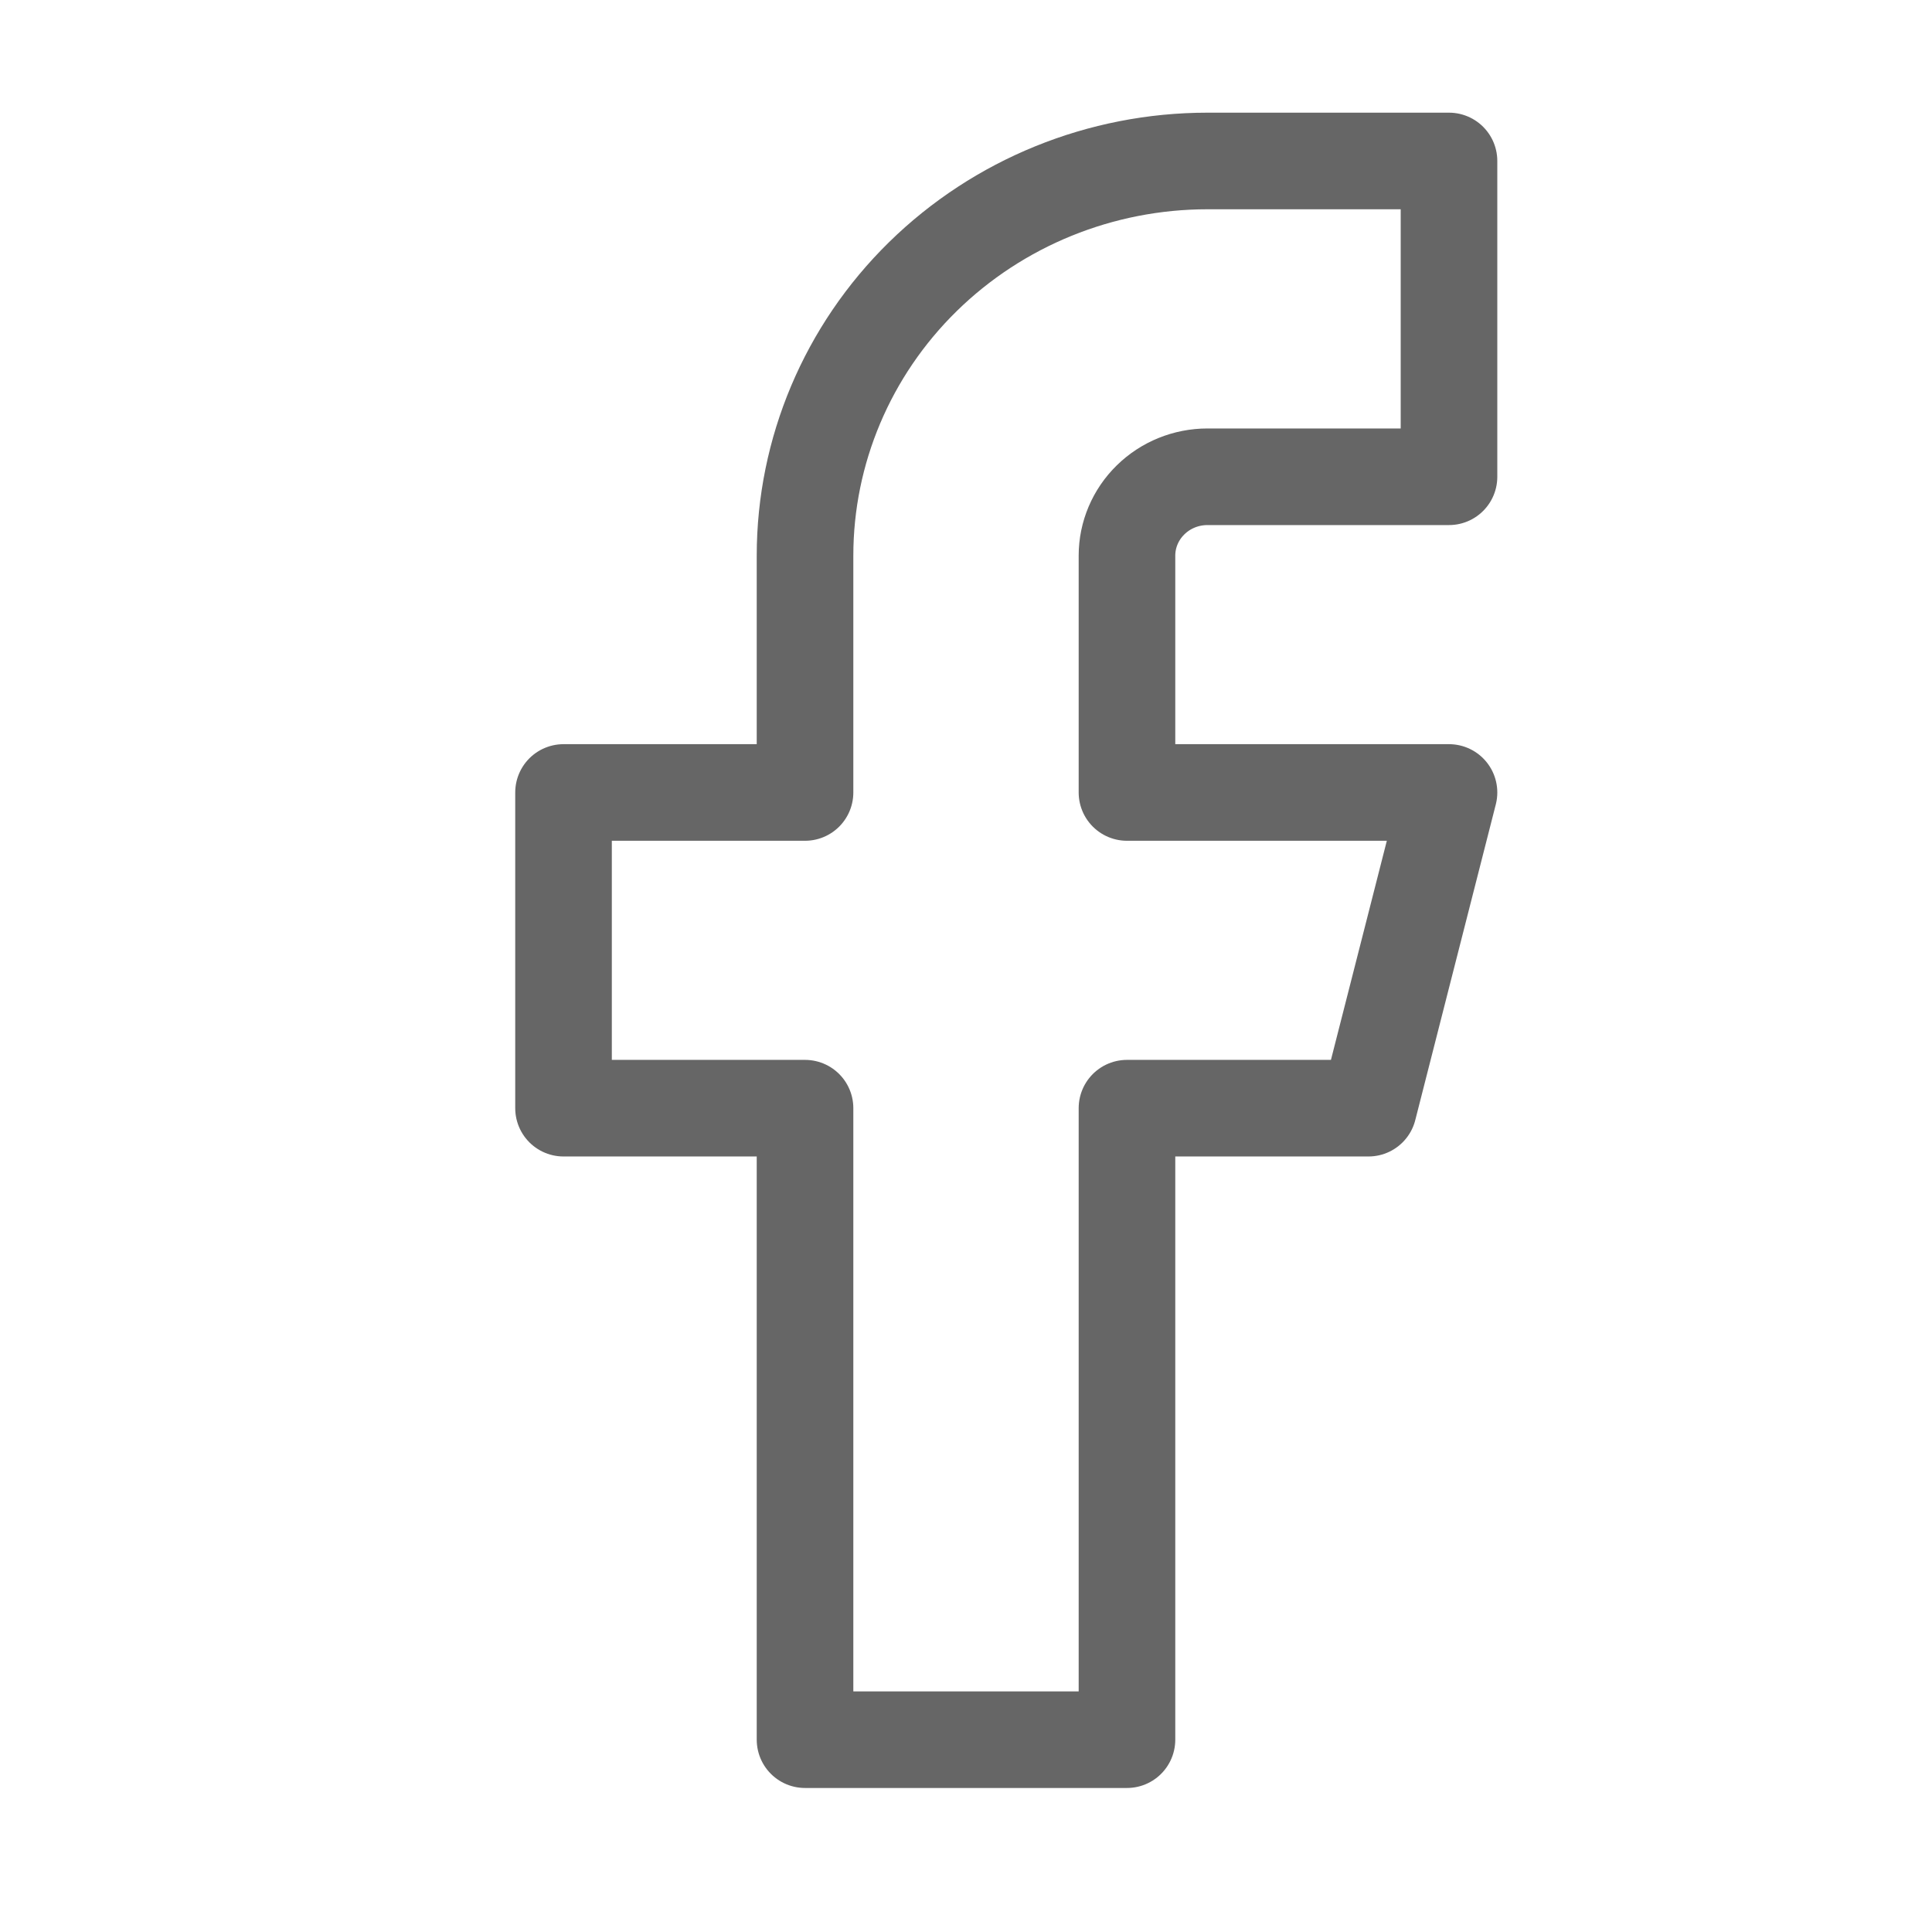
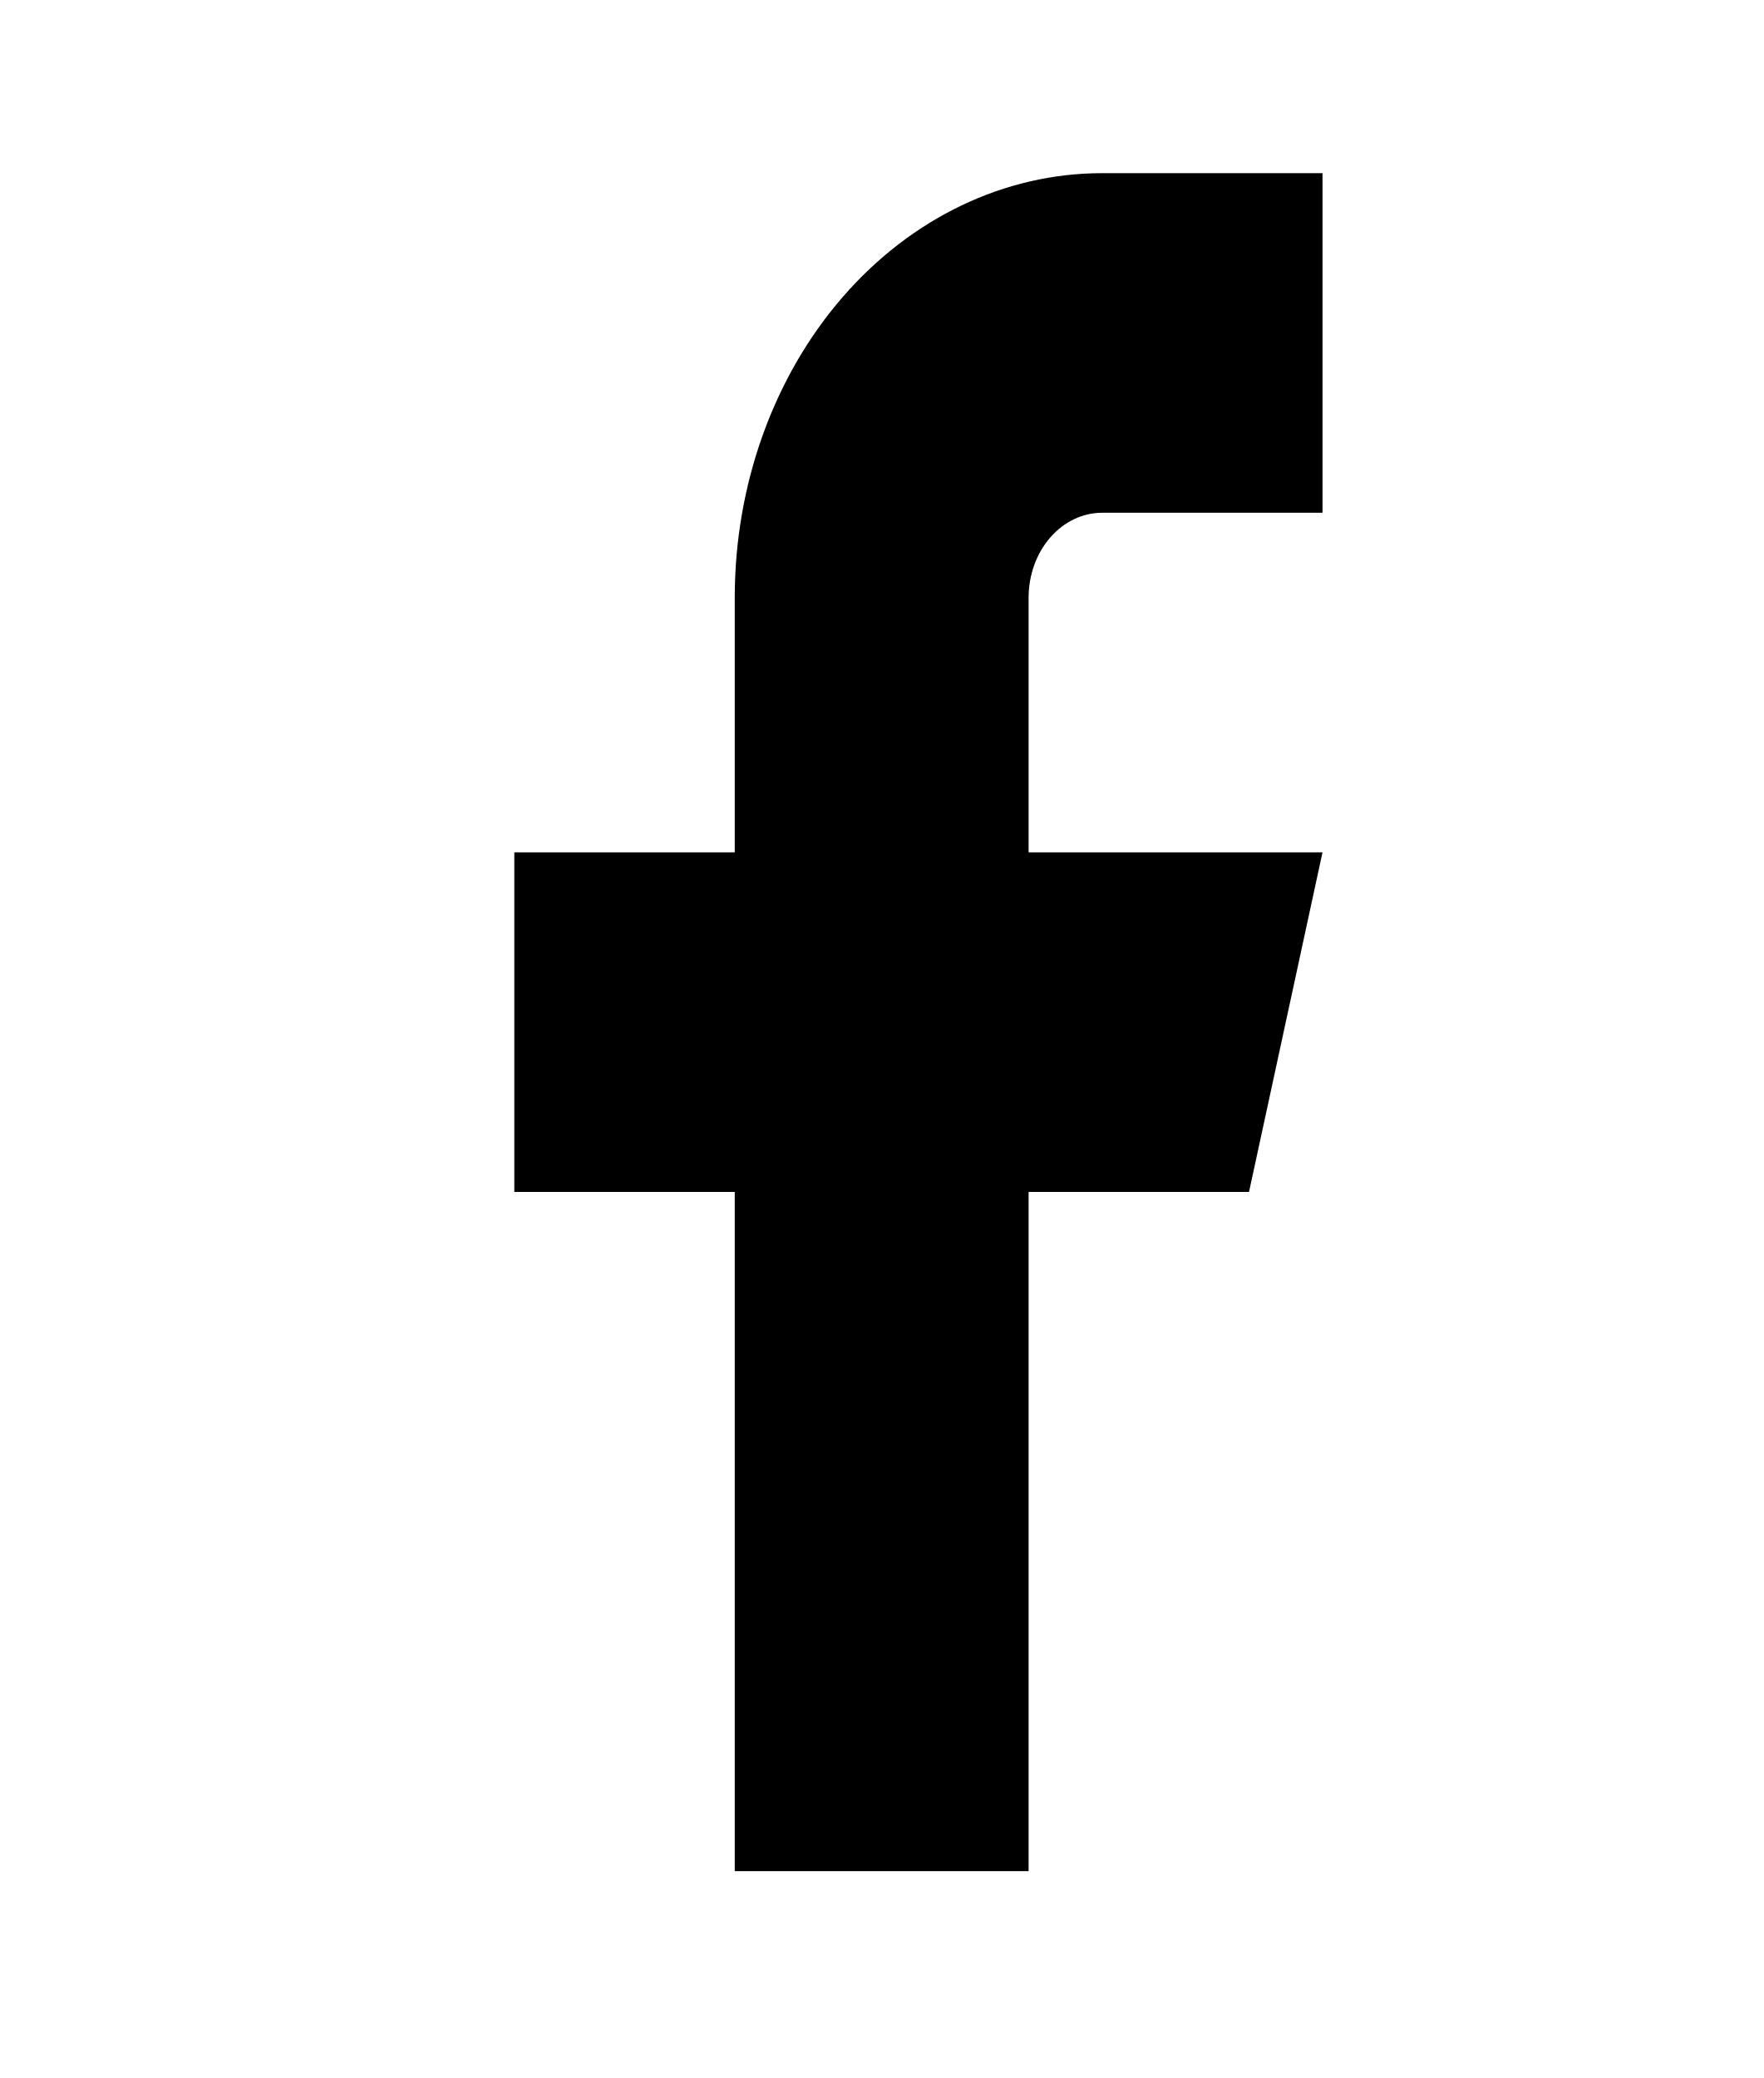
- <svg xmlns="http://www.w3.org/2000/svg" width="22" height="22" viewBox="0 0 22 22" fill="none">
-   <path d="M16.5 1.833H13.75C12.534 1.833 11.369 2.307 10.509 3.15C9.65 3.992 9.167 5.136 9.167 6.327V9.024H6.417V12.619H9.167V19.81H12.833V12.619H15.583L16.5 9.024H12.833V6.327C12.833 6.089 12.93 5.86 13.102 5.692C13.274 5.523 13.507 5.429 13.75 5.429H16.5V1.833Z" stroke="#666666" stroke-width="1.1" stroke-linecap="round" stroke-linejoin="round" />
+ <svg xmlns="http://www.w3.org/2000/svg" width="28" height="33" viewBox="0 0 28 33">
+   <path d="M21 2.75H17.5C15.953 2.75 14.469 3.46 13.375 4.724C12.281 5.989 11.667 7.703 11.667 9.491V13.536H8.167V18.929H11.667V29.715H16.333V18.929H19.833L21 13.536H16.333V9.491C16.333 9.134 16.456 8.791 16.675 8.538C16.894 8.285 17.191 8.143 17.5 8.143H21V2.75Z" />
</svg>
